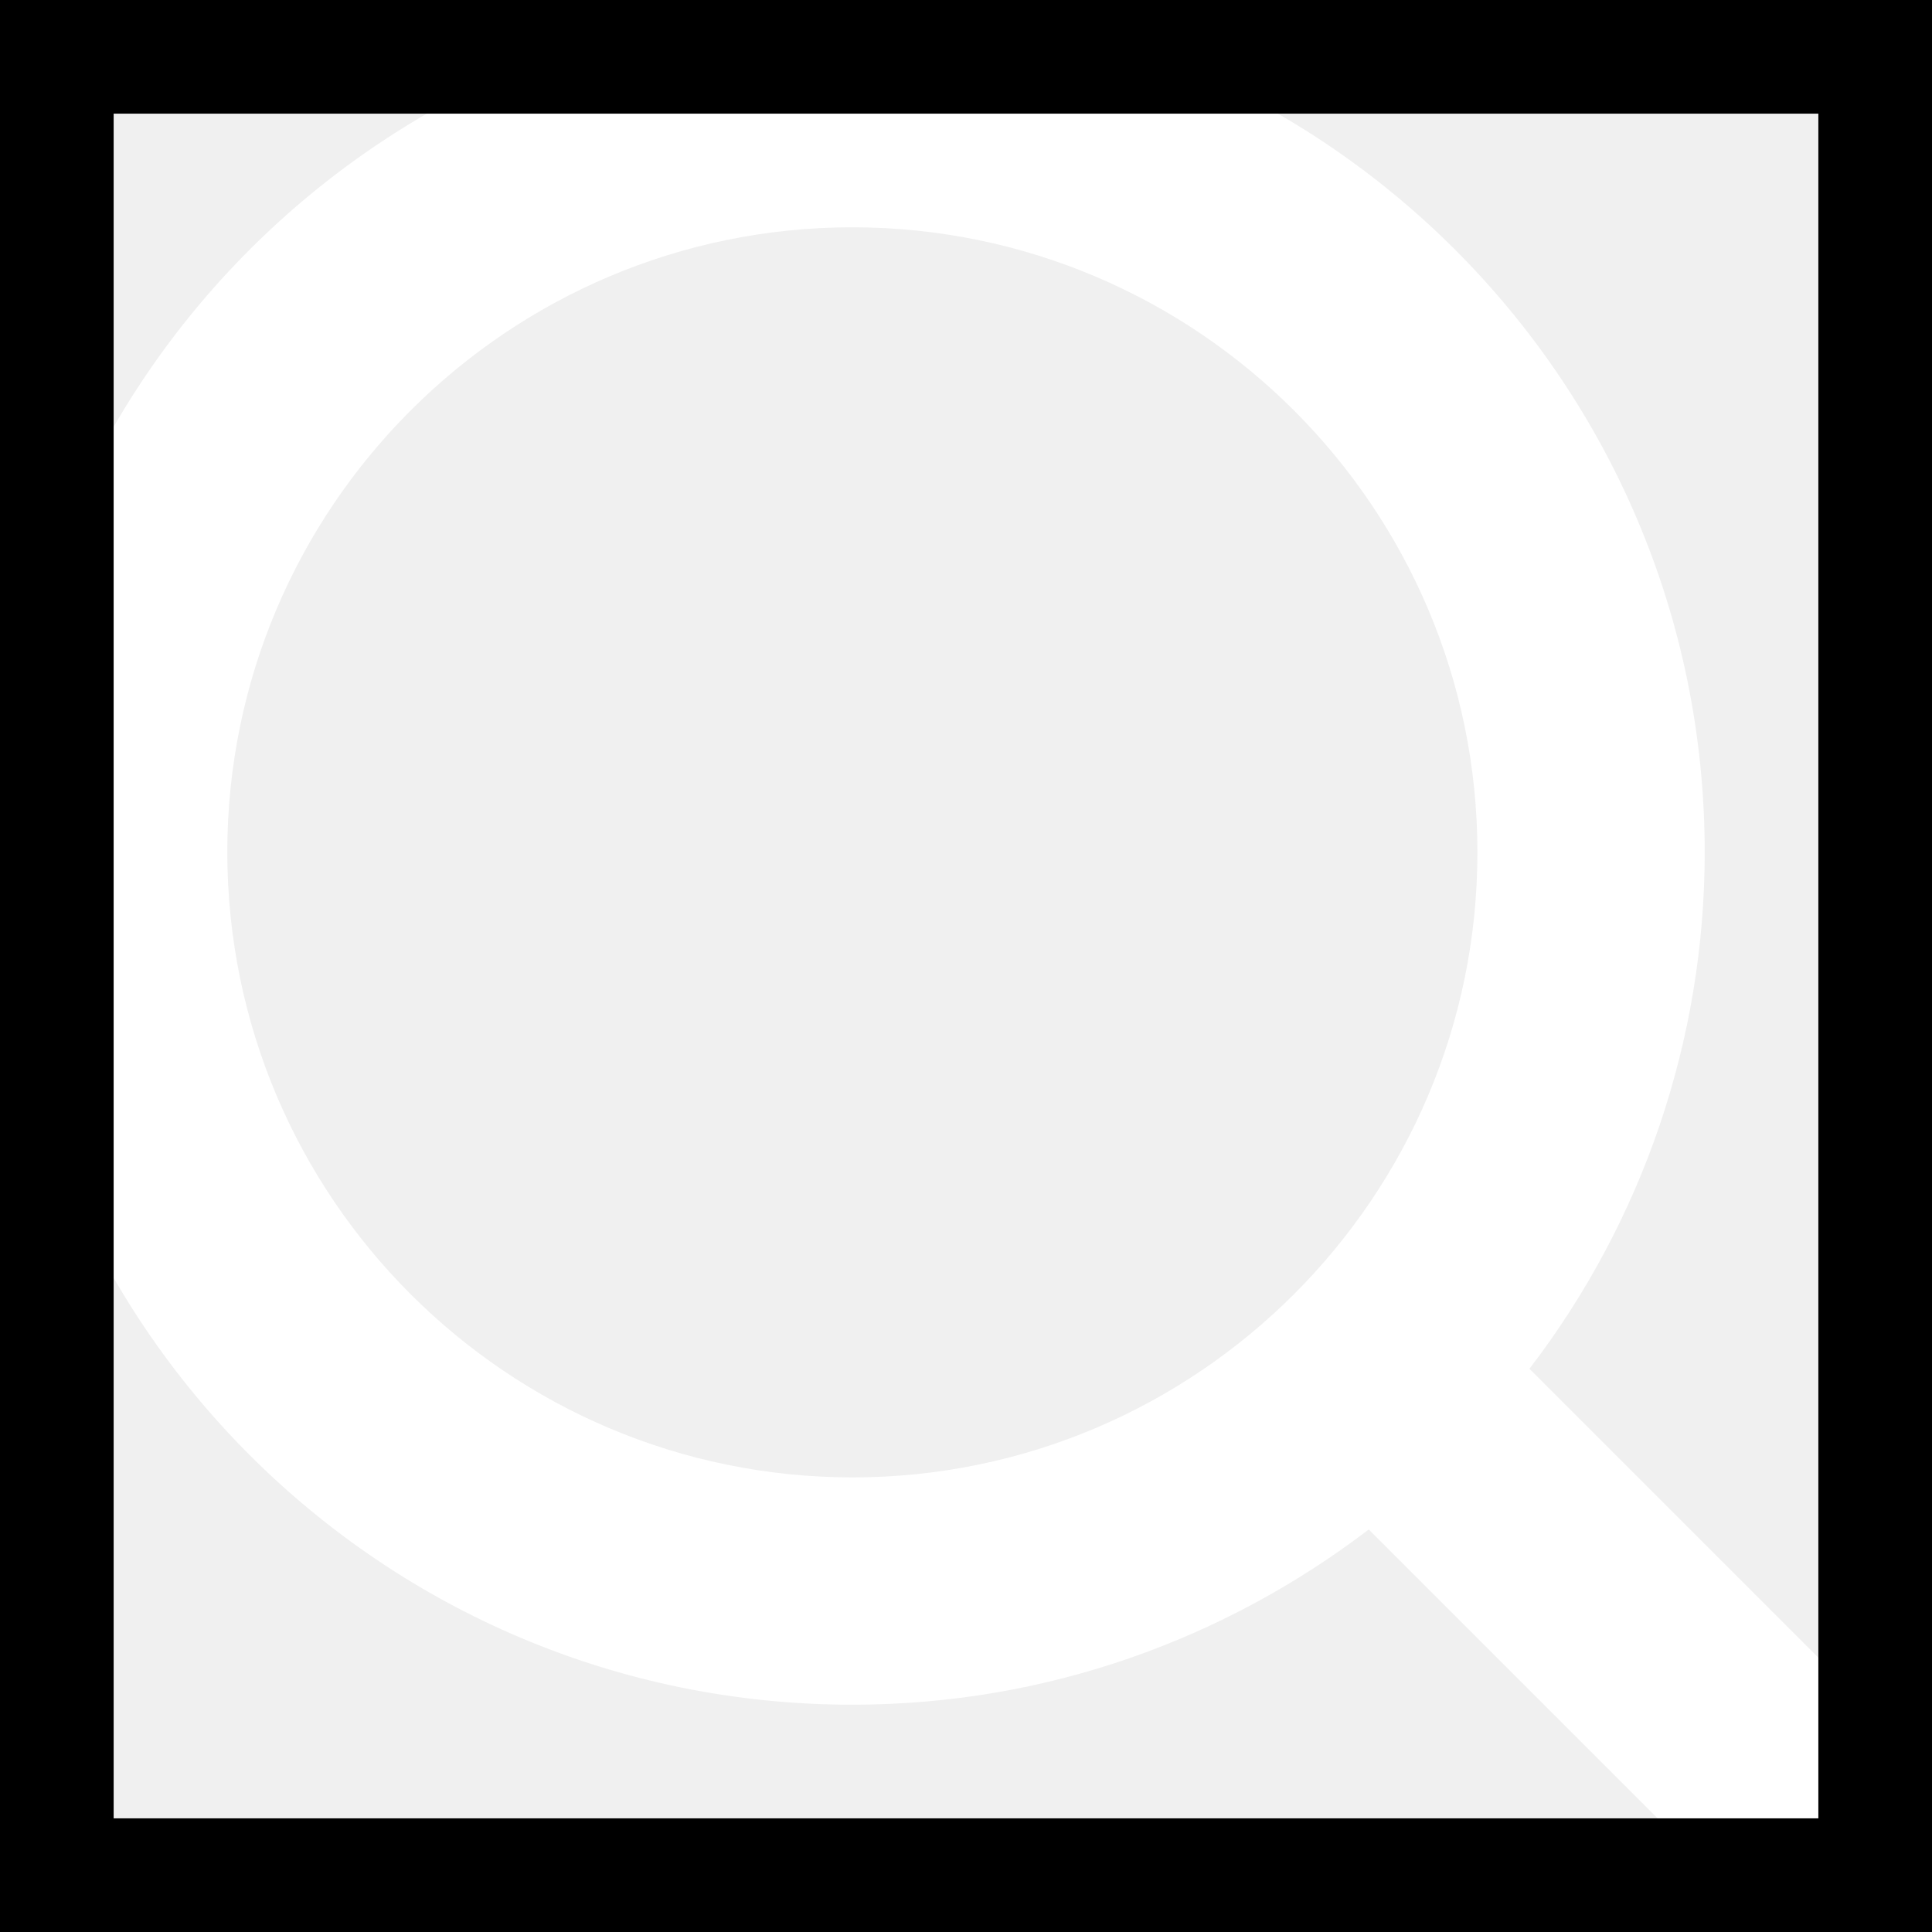
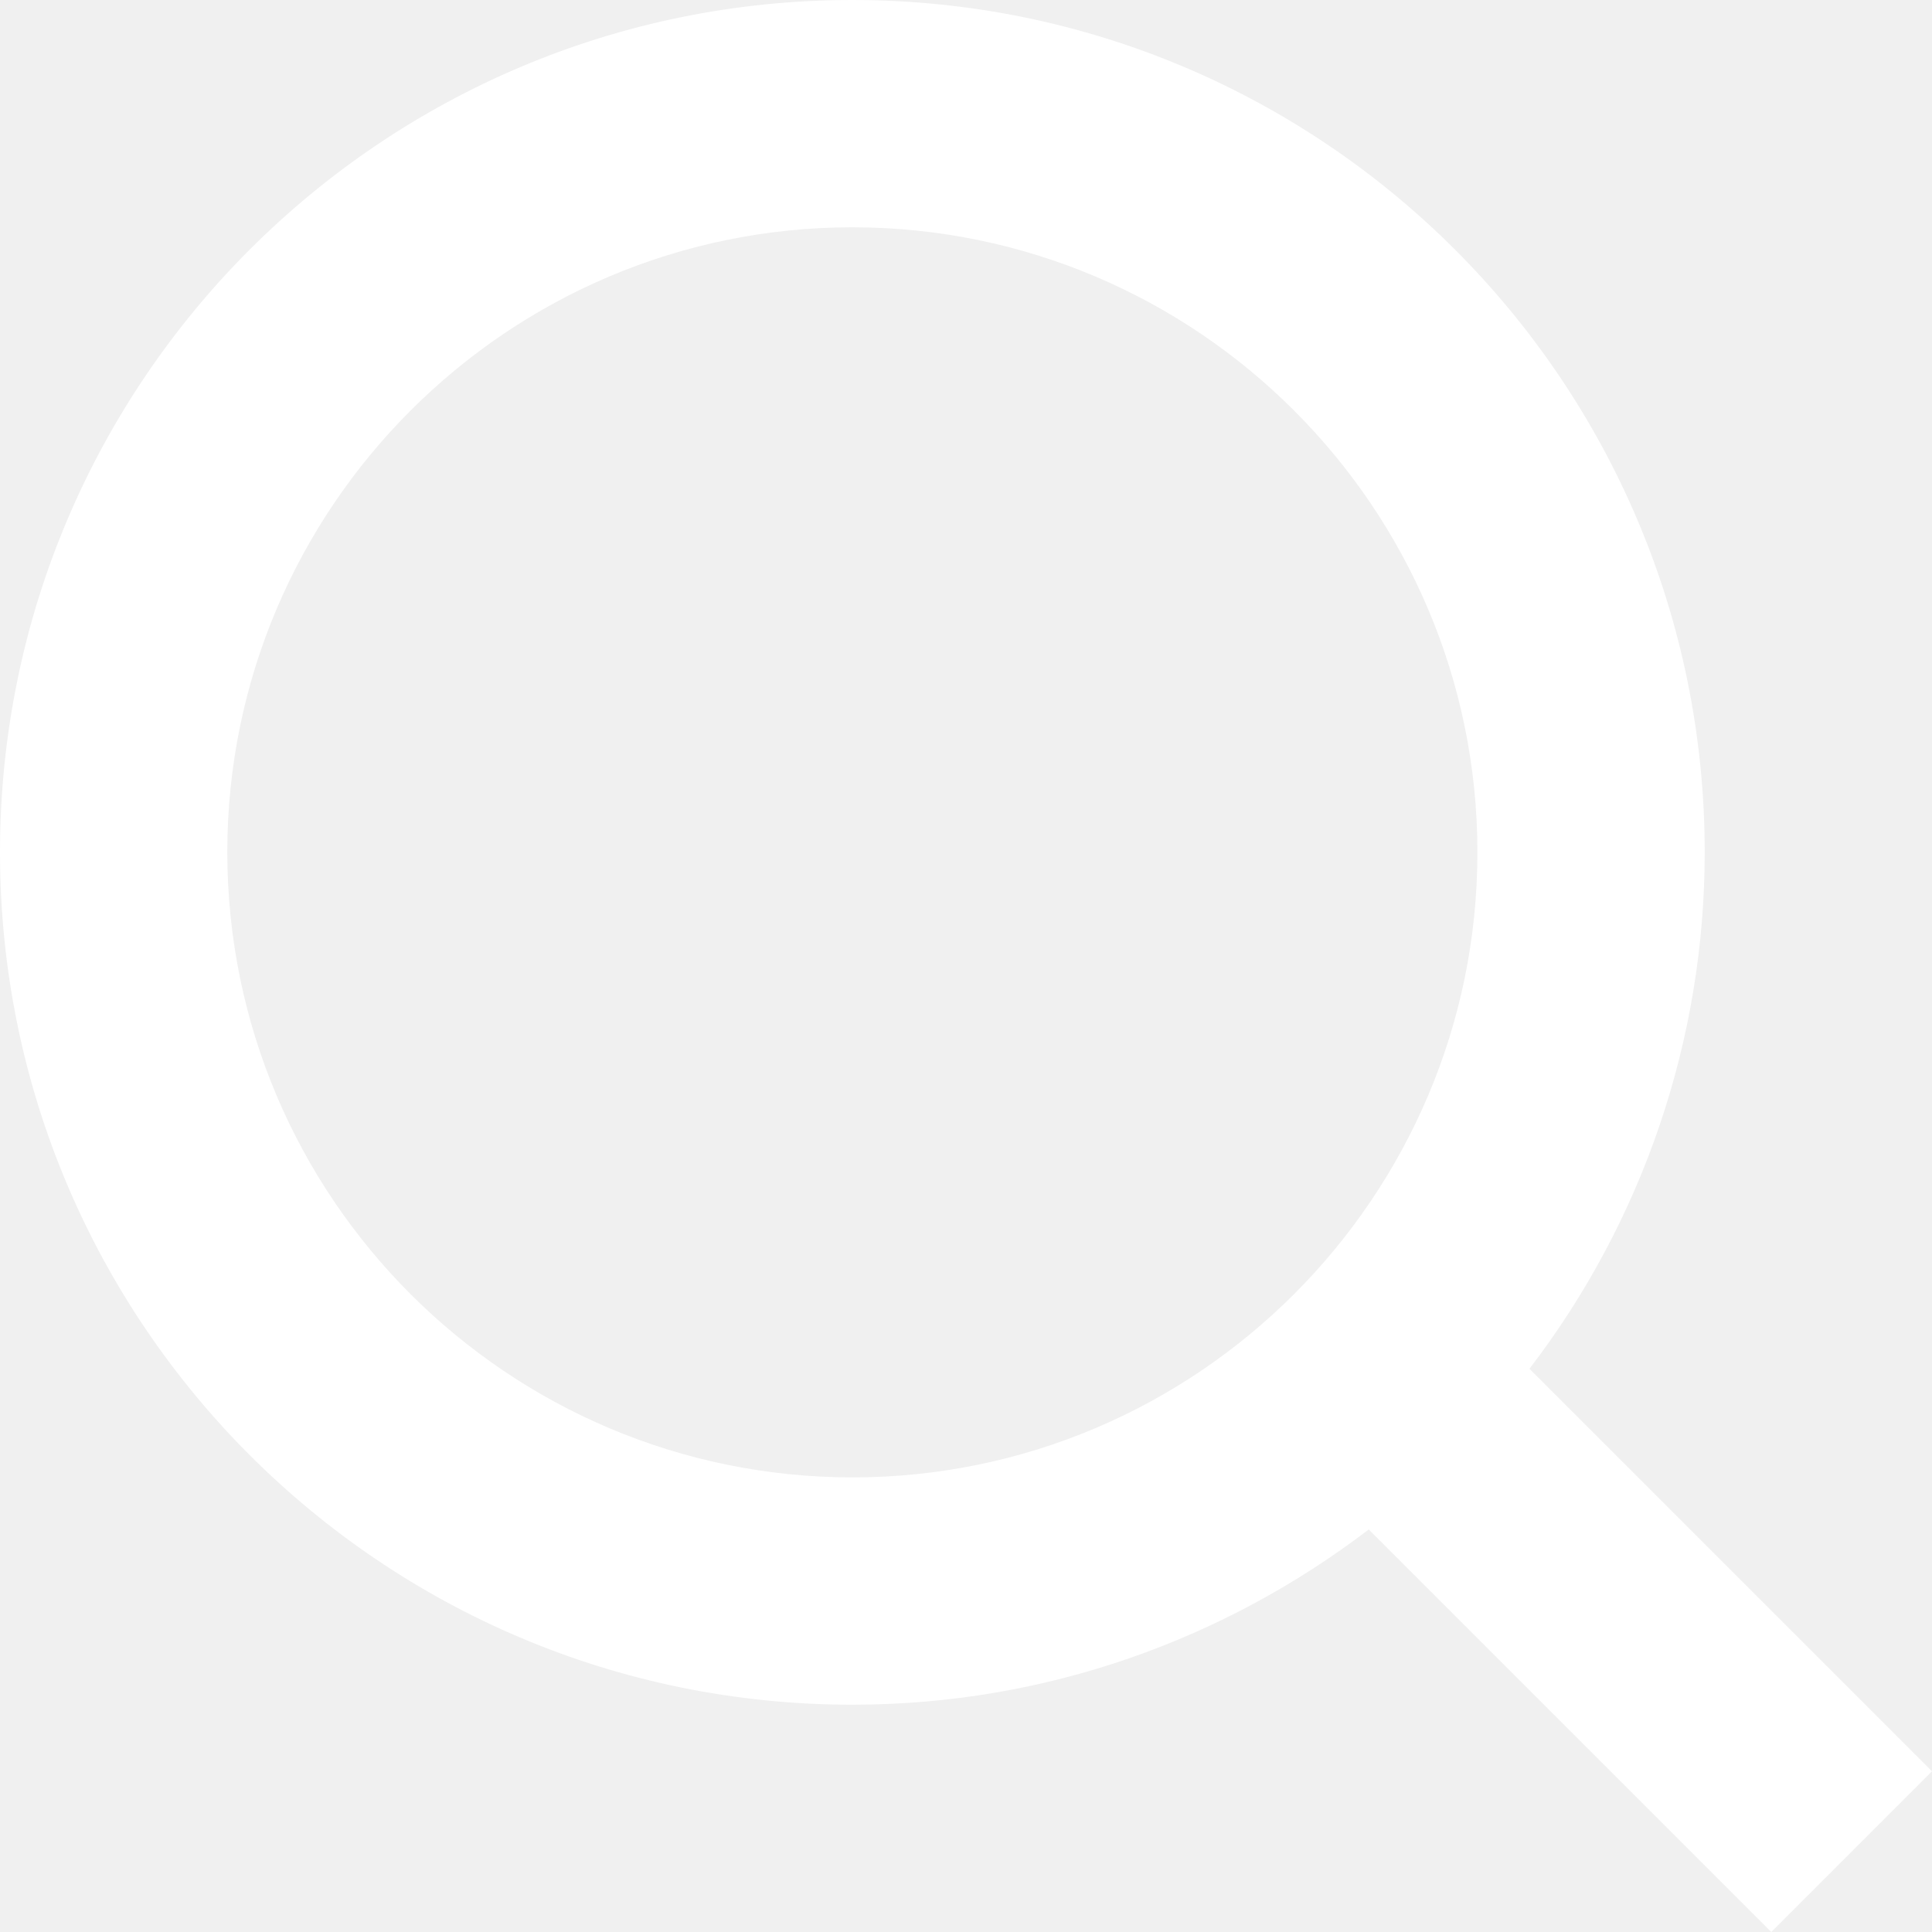
<svg xmlns="http://www.w3.org/2000/svg" width="17" height="17" viewBox="0 0 17 17" fill="none">
  <path fill-rule="evenodd" clip-rule="evenodd" d="M13.458 12.044L17 15.586L15.586 17L12.044 13.458C10.782 14.421 9.21 15 7.5 15C3.358 15 0 11.642 0 7.5C0 3.358 3.358 0 7.5 0C11.642 0 15 3.358 15 7.5C15 9.143 14.458 10.74 13.458 12.044ZM7.5 2C4.467 2 2 4.467 2 7.5C2.003 10.536 4.464 12.997 7.5 13C10.532 13 13 10.532 13 7.5C13 4.467 10.532 2 7.5 2Z" fill="white" />
-   <path d="M0 0V-1H-1V0H0ZM17 0H18V-1H17V0ZM17 17V18H18V17H17ZM0 17H-1V18H0V17ZM0 1H17V-1H0V1ZM16 0V17H18V0H16ZM17 16H0V18H17V16ZM1 17V0H-1V17H1Z" fill="black" />
</svg>
